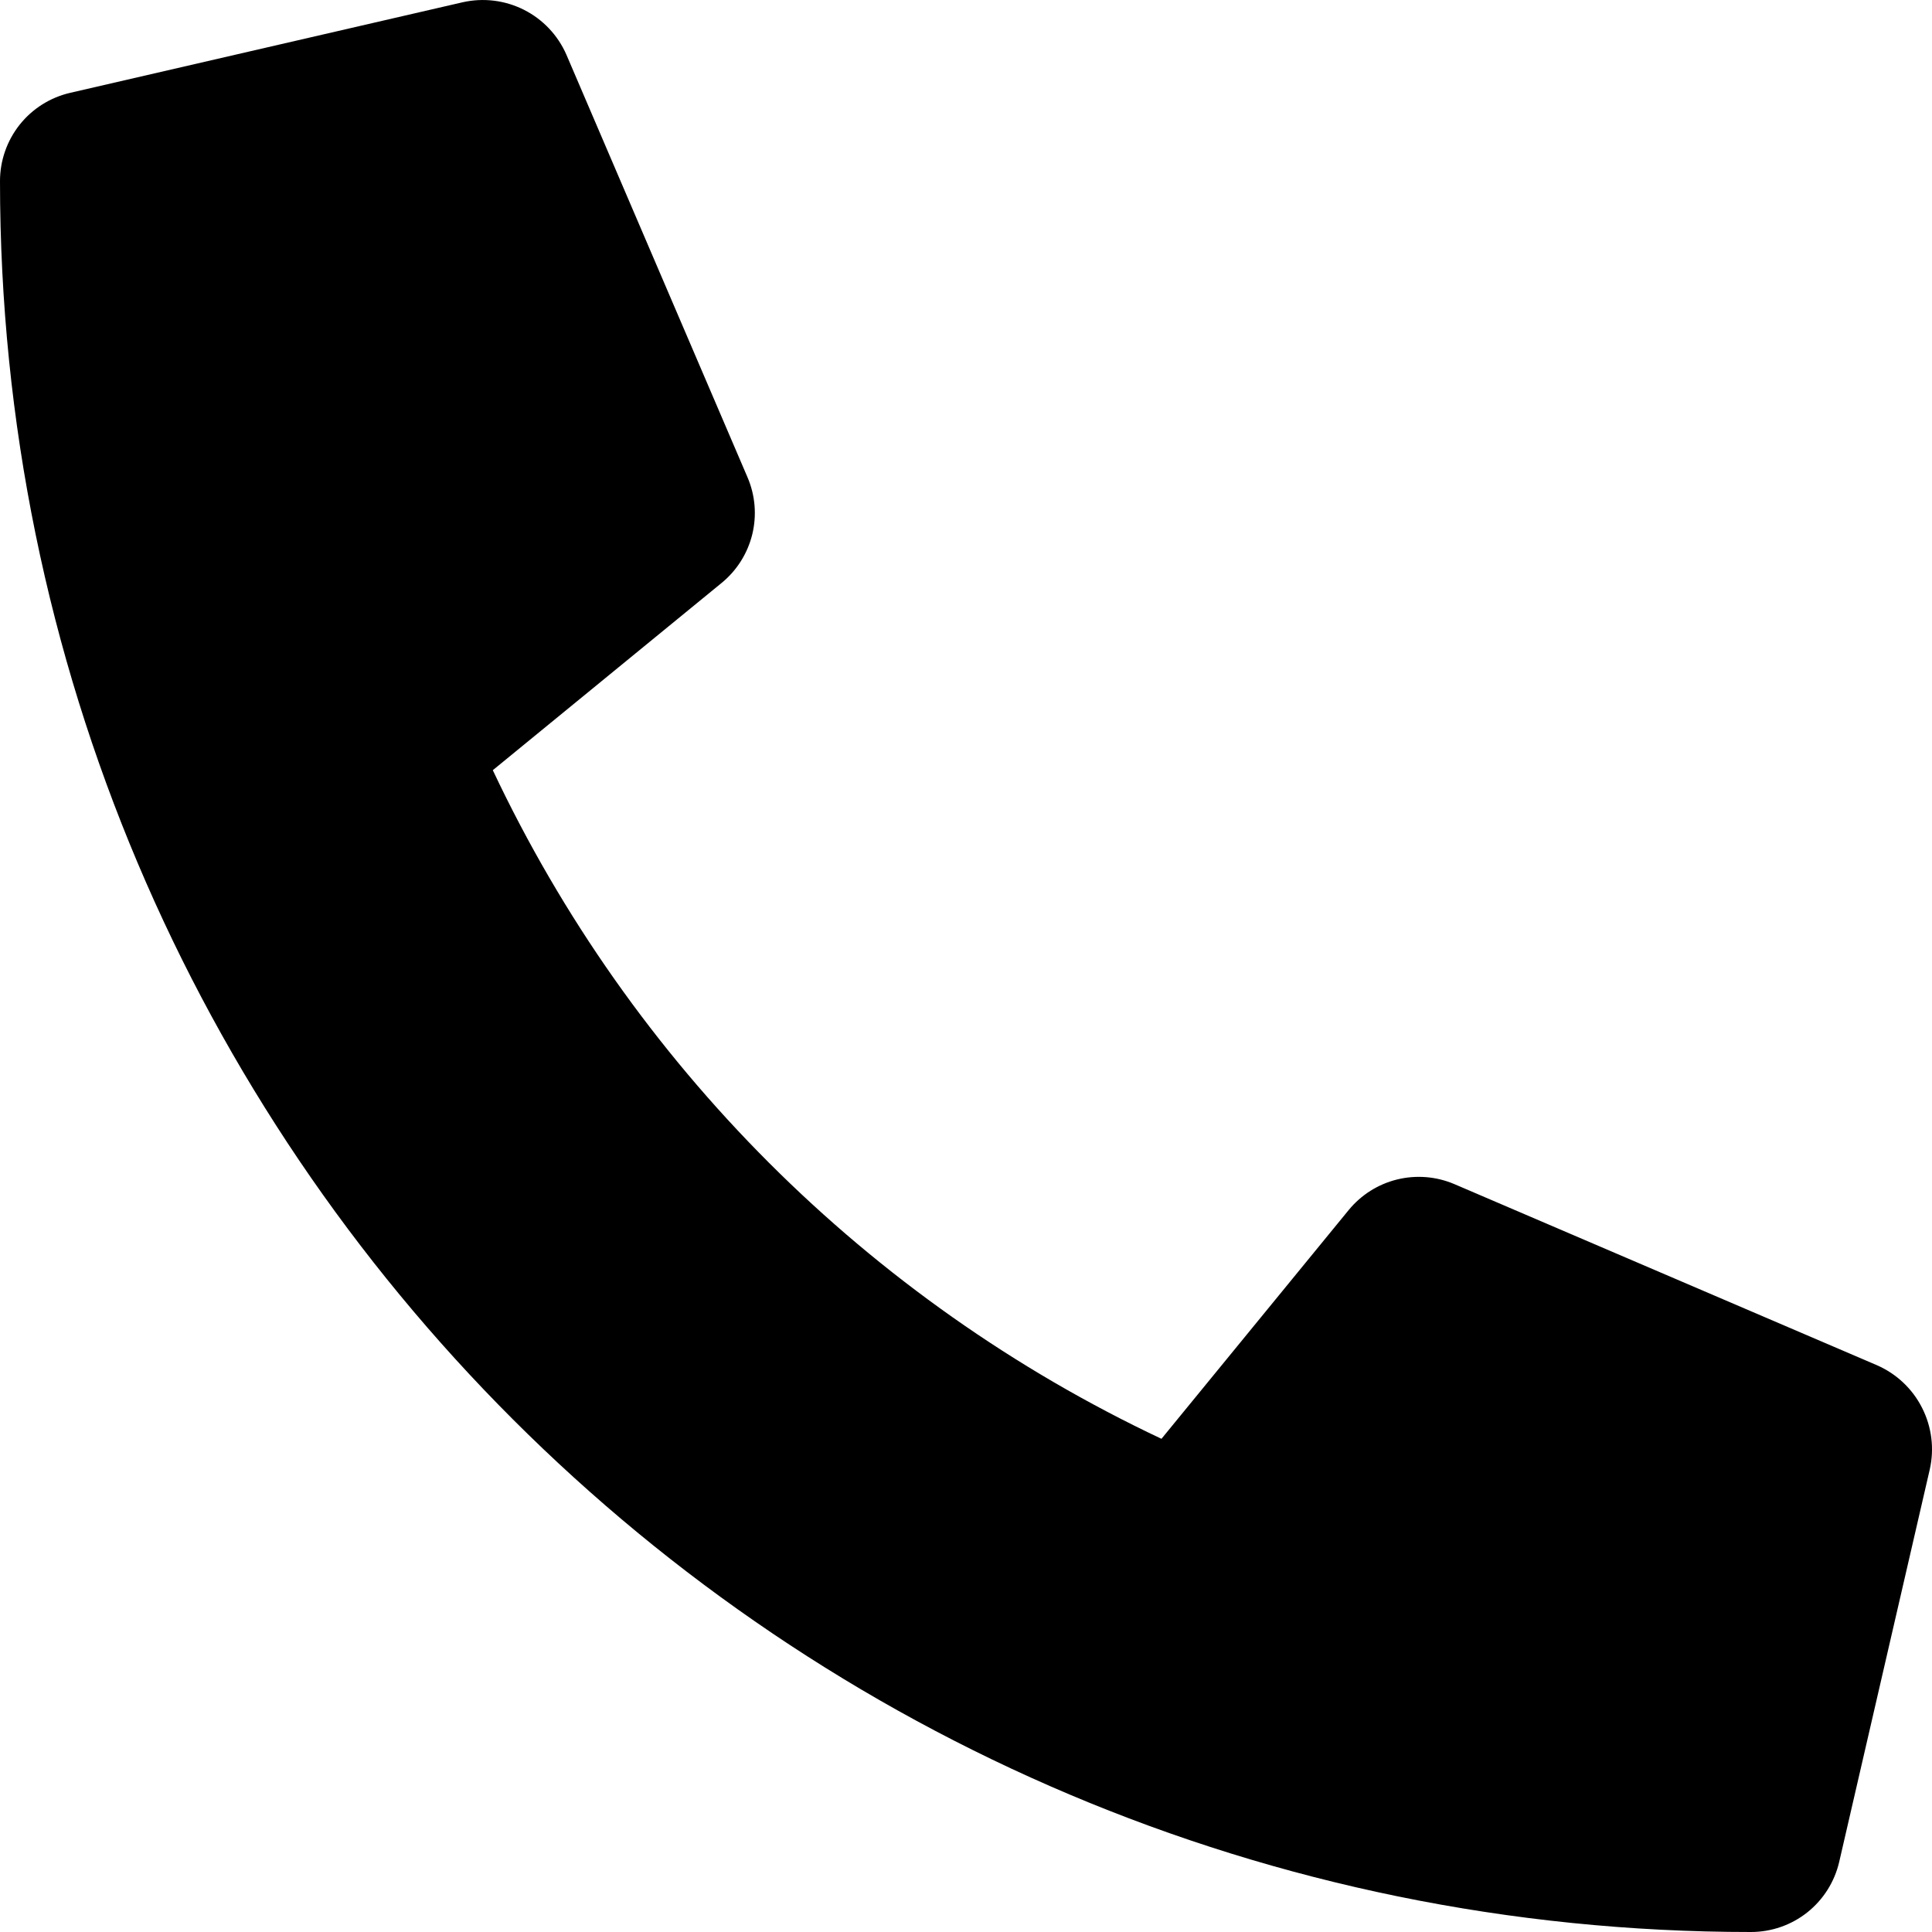
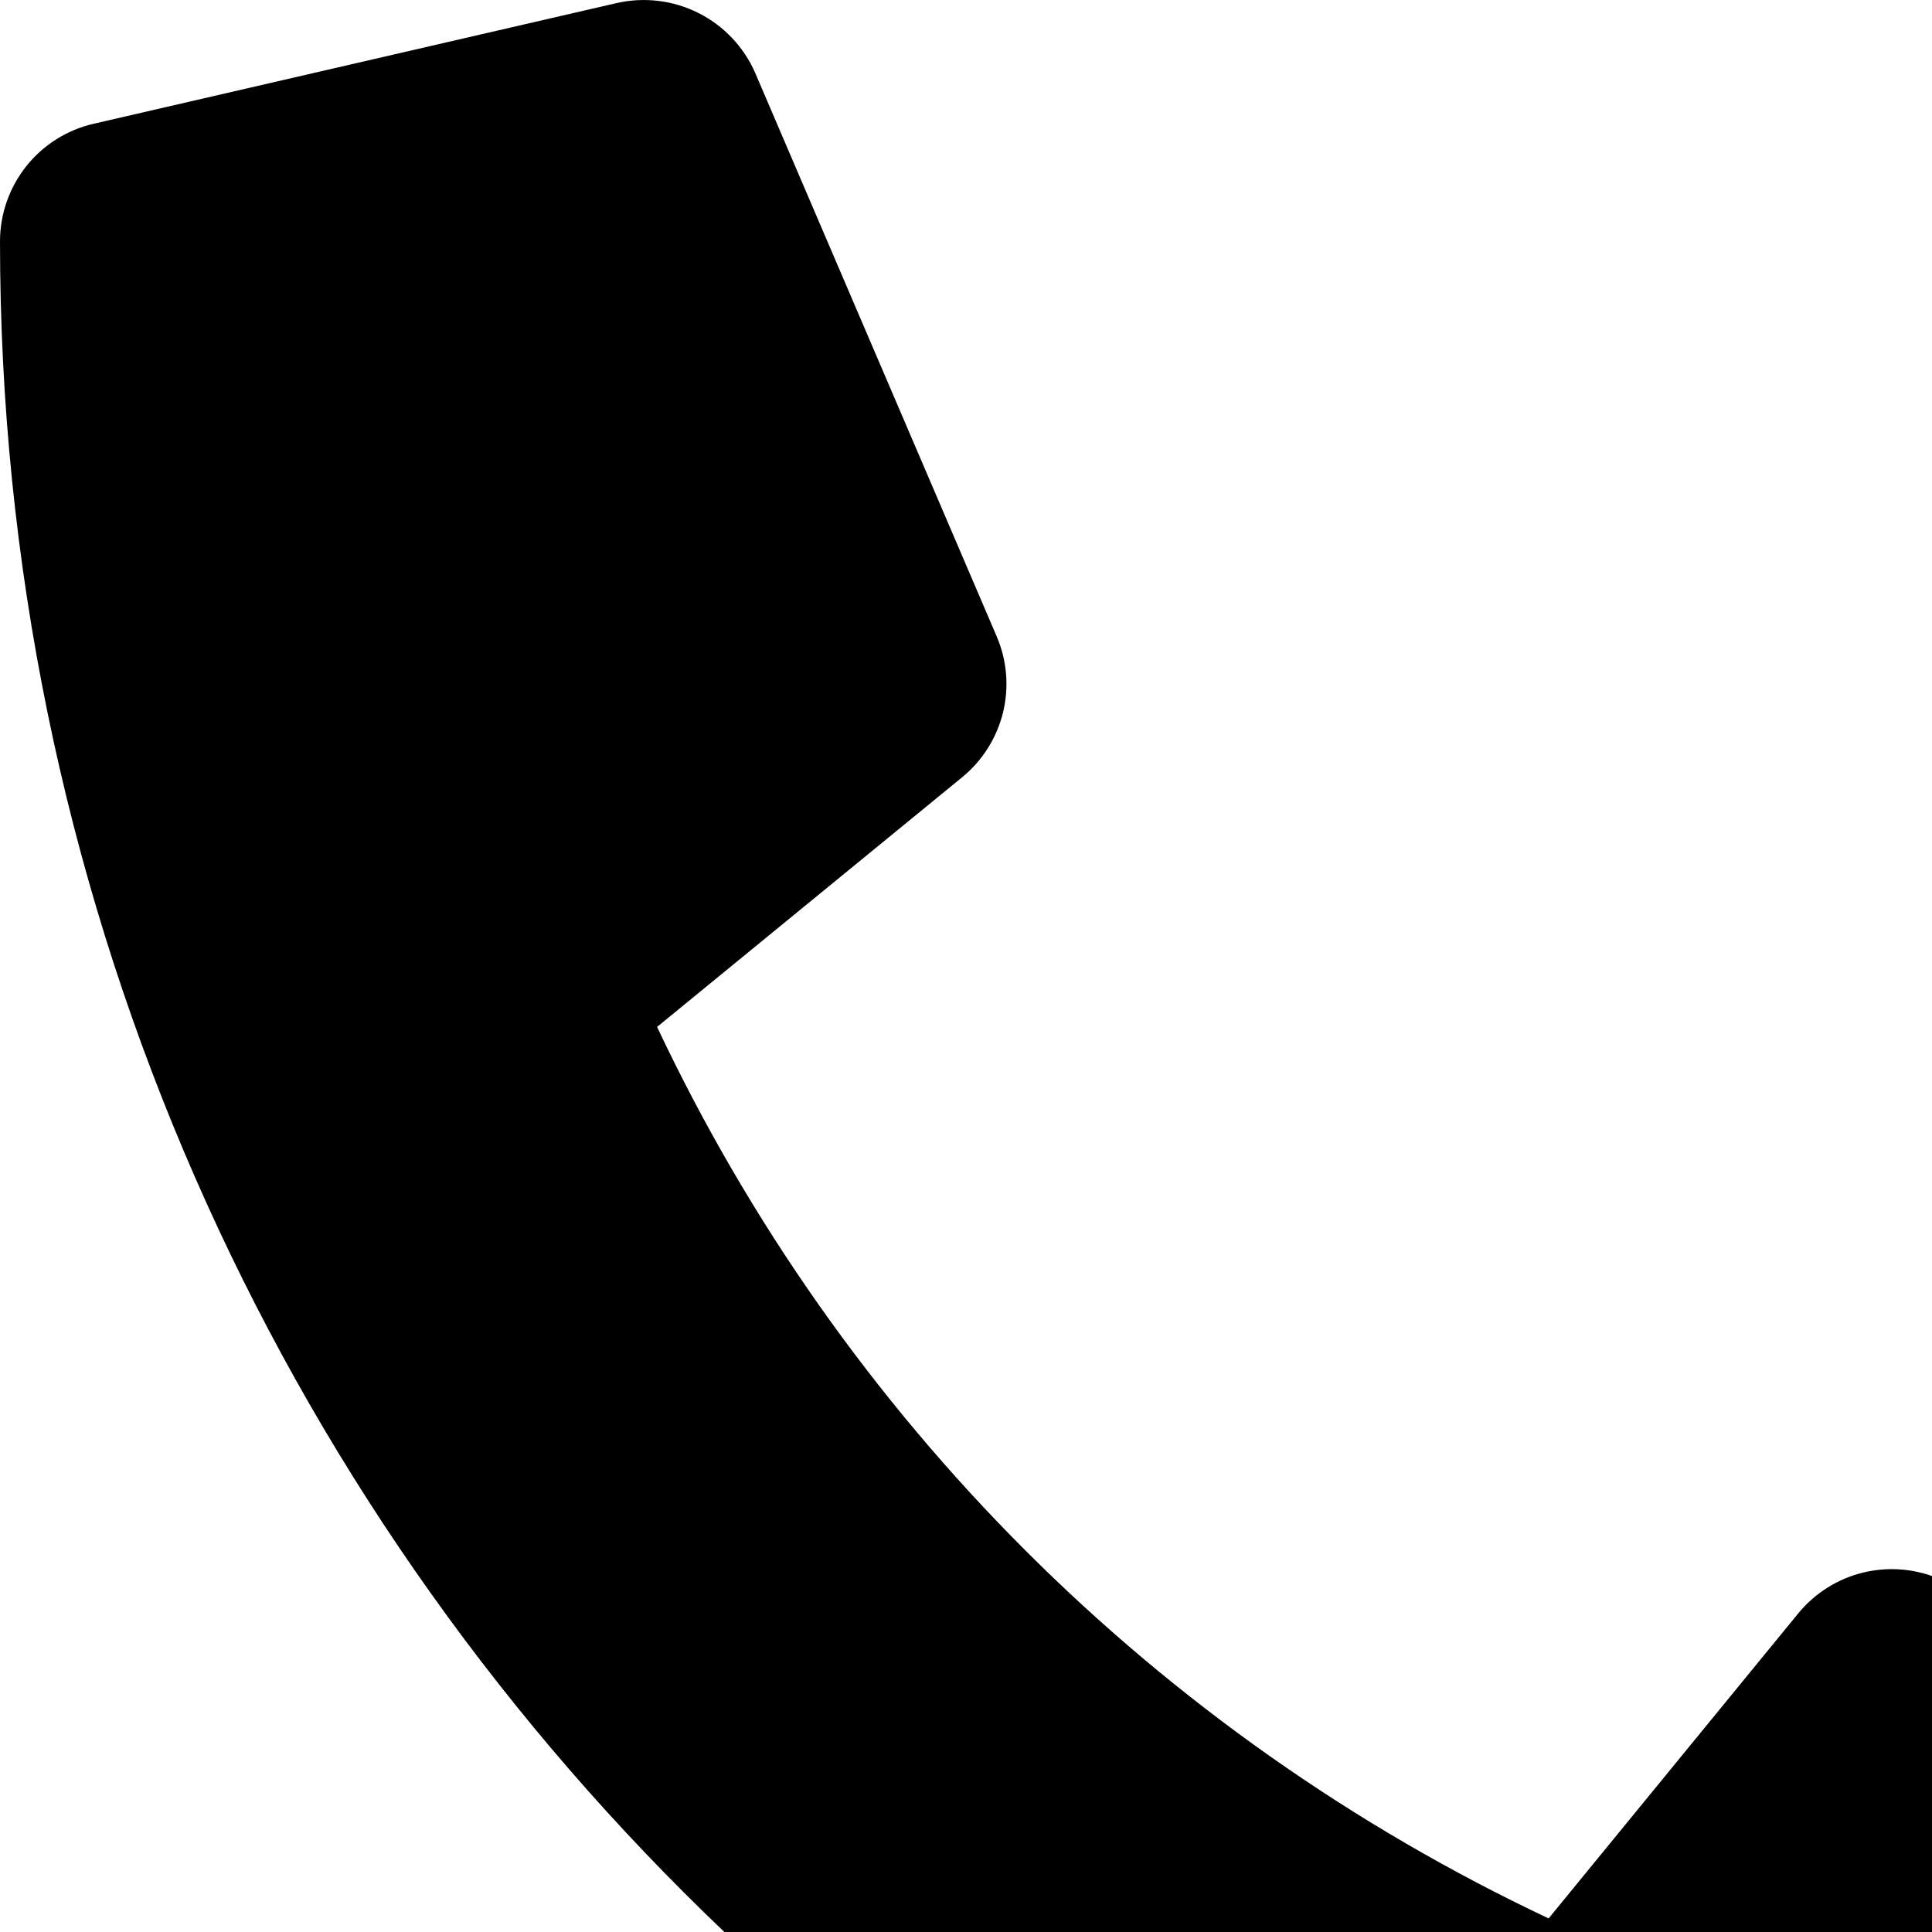
- <svg xmlns="http://www.w3.org/2000/svg" width="40" height="40" viewBox="0 0 40 40" fill="none">
+ <svg xmlns="http://www.w3.org/2000/svg" width="30" height="30" viewBox="0 0 30 30" fill="none">
  <path d="M38.859 28.265L30.109 24.515C29.735 24.356 29.32 24.323 28.925 24.42C28.531 24.517 28.179 24.74 27.922 25.054L24.047 29.789C17.965 26.922 13.071 22.027 10.203 15.946L14.938 12.071C15.253 11.814 15.476 11.462 15.574 11.067C15.671 10.672 15.637 10.257 15.477 9.883L11.727 1.133C11.551 0.73 11.24 0.401 10.848 0.203C10.456 0.005 10.007 -0.05 9.578 0.047L1.453 1.922C1.04 2.017 0.671 2.25 0.407 2.582C0.144 2.914 -9.51743e-05 3.325 4.73149e-08 3.749C4.73149e-08 23.789 16.242 40 36.251 40C36.675 40 37.087 39.857 37.419 39.593C37.751 39.329 37.983 38.96 38.079 38.547L39.954 30.422C40.051 29.991 39.994 29.54 39.794 29.147C39.595 28.753 39.264 28.442 38.859 28.265Z" fill="black" />
</svg>
